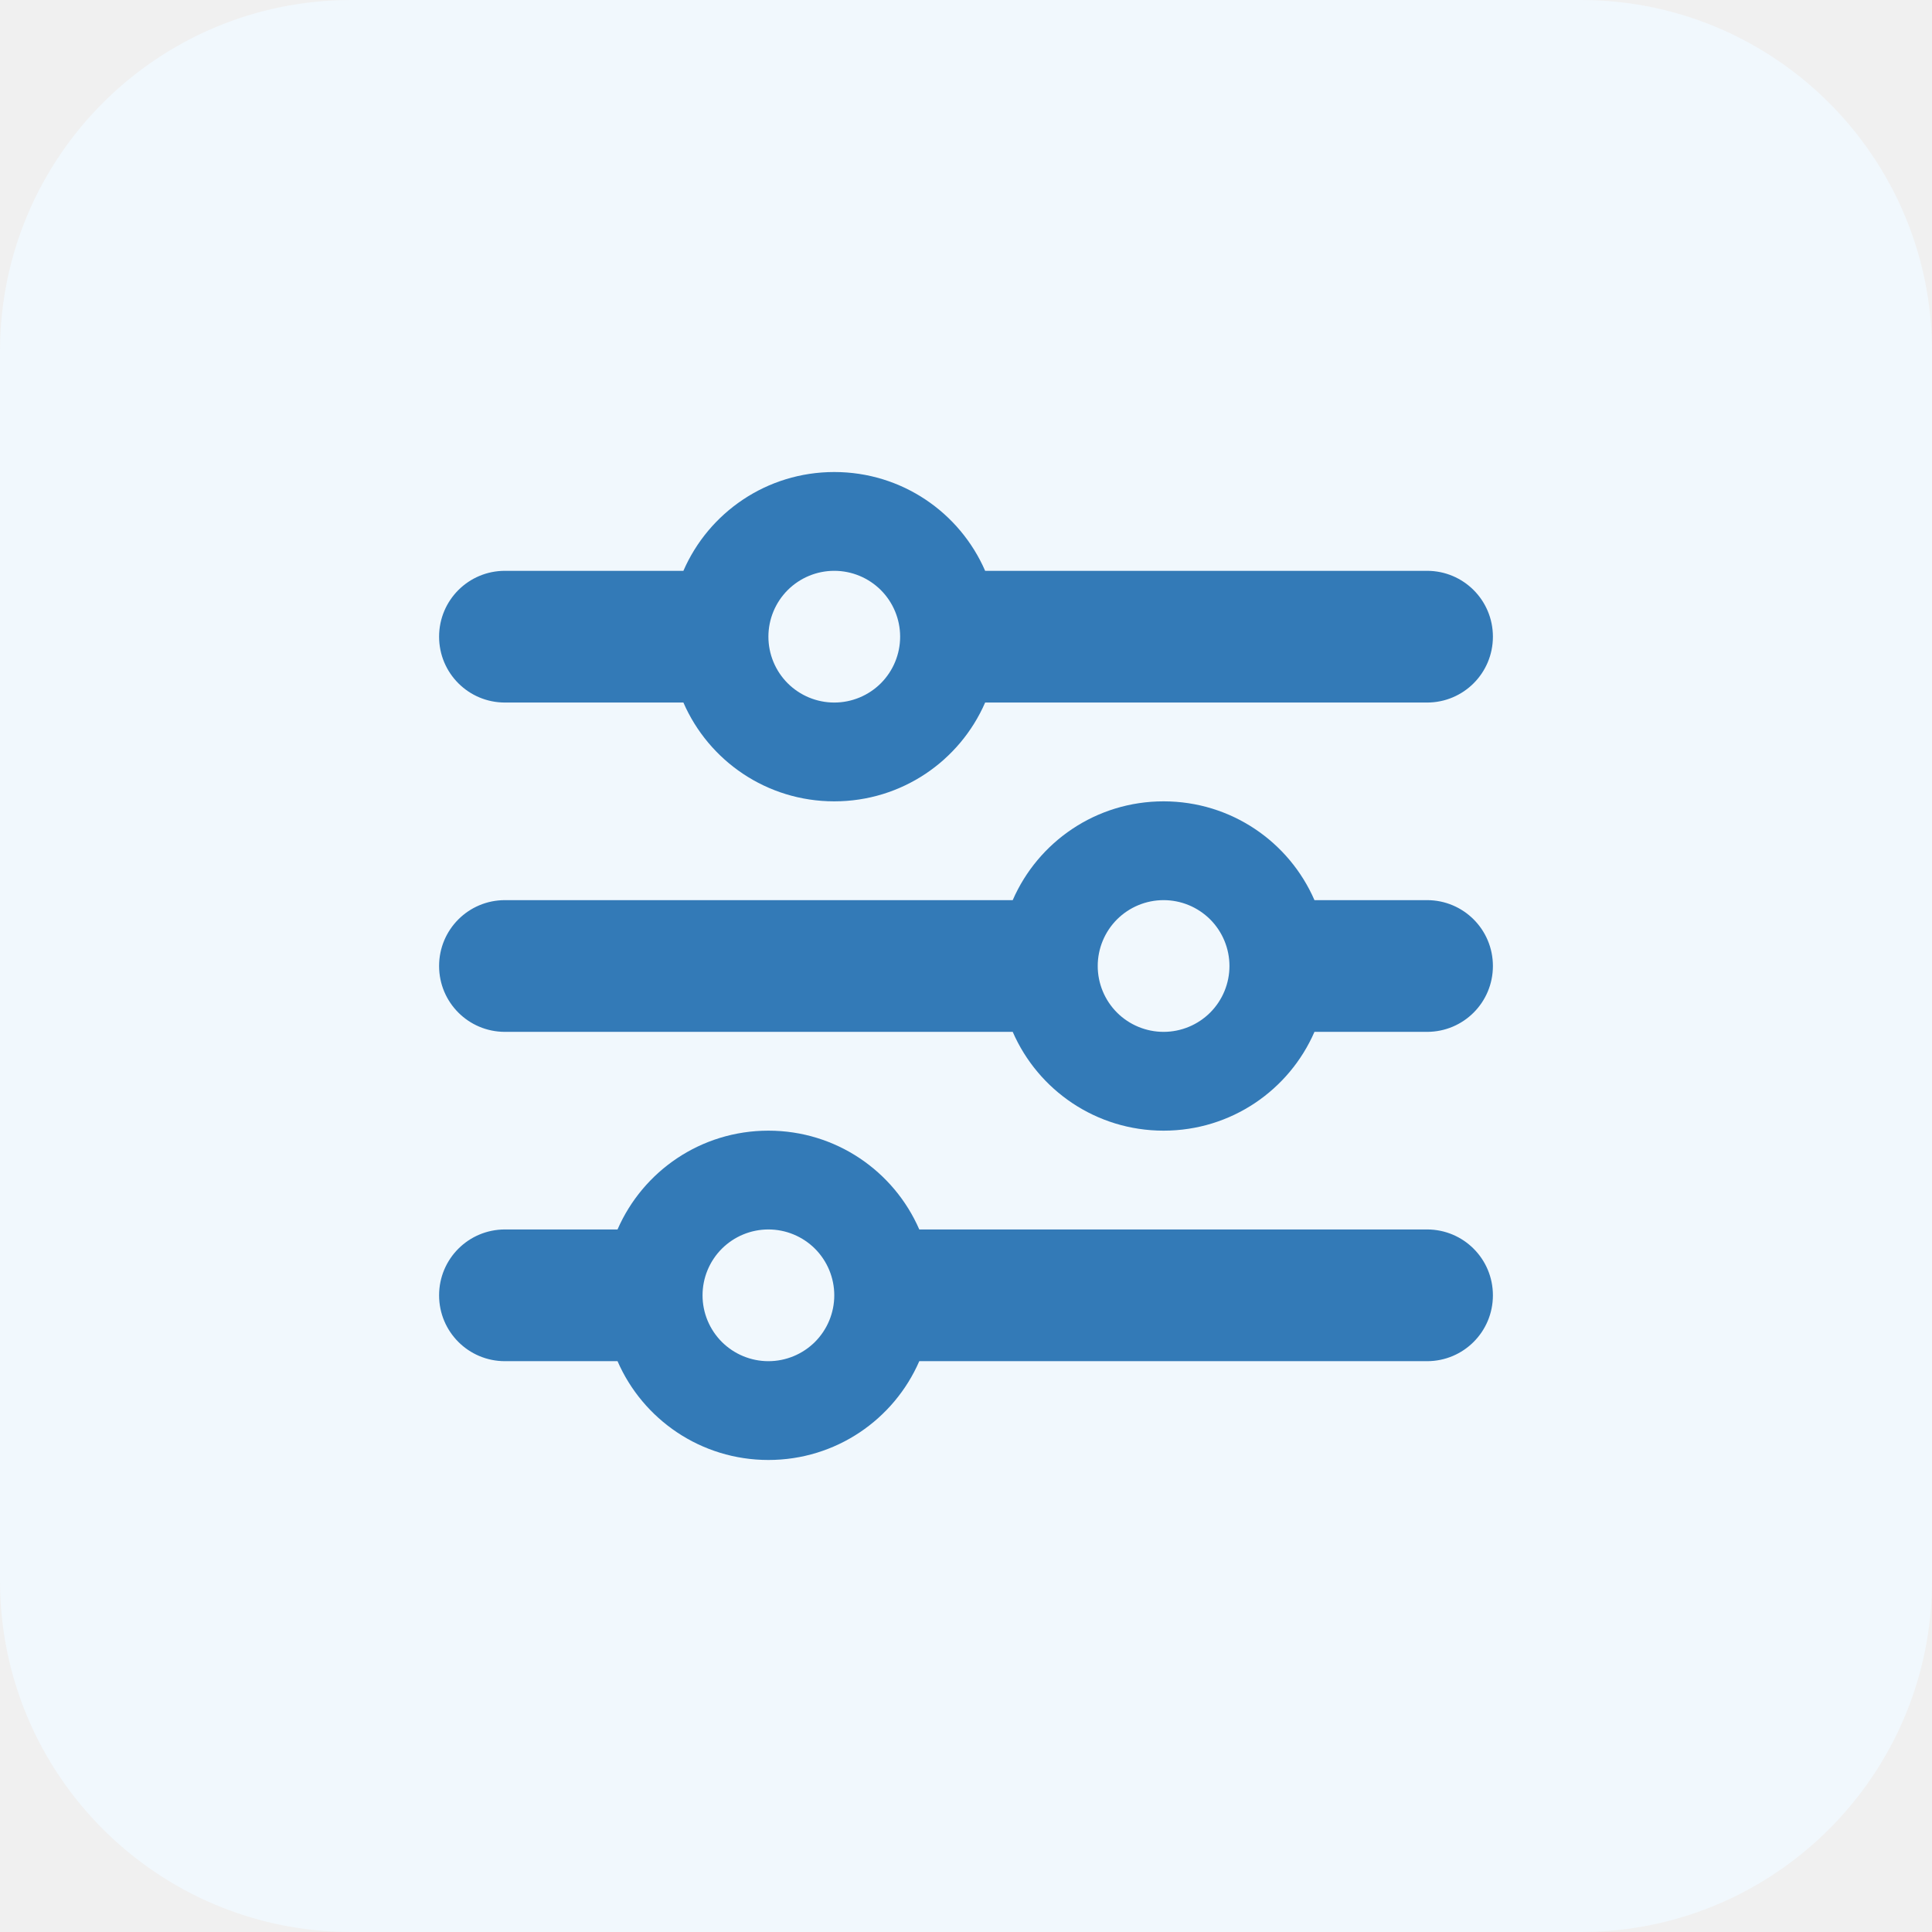
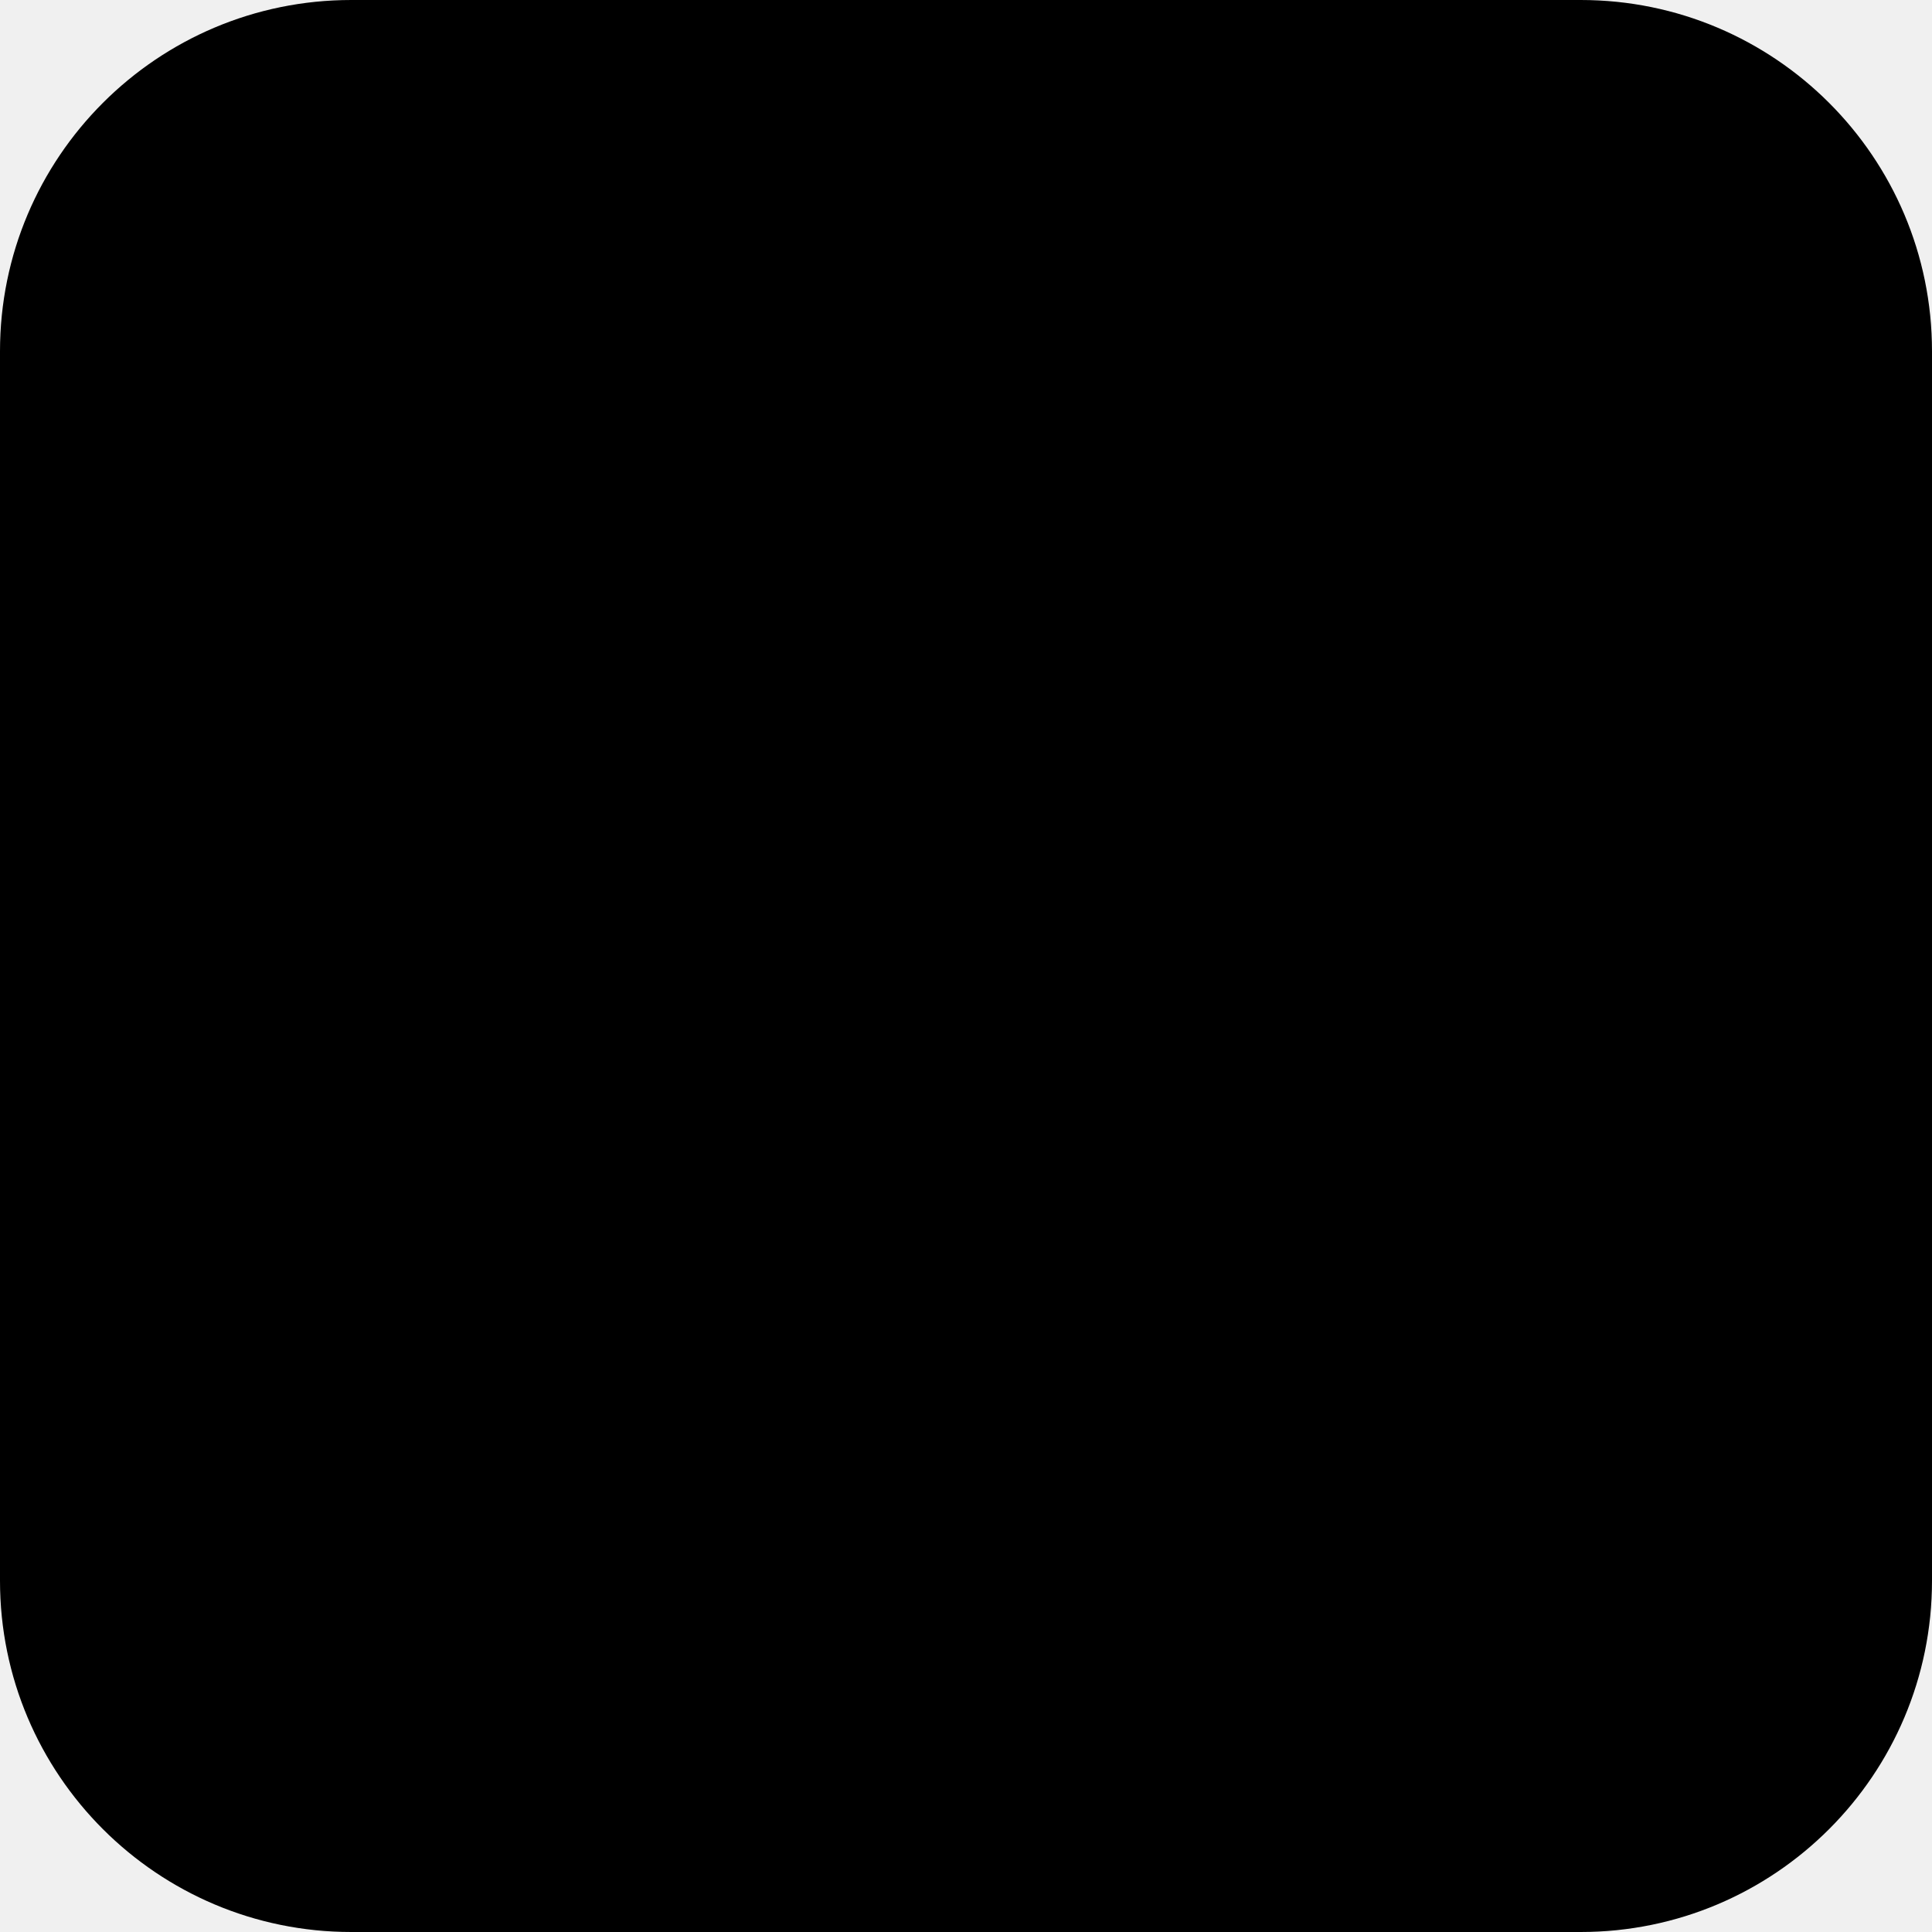
- <svg xmlns="http://www.w3.org/2000/svg" width="44" height="44" viewBox="0 0 44 44" fill="none">
-   <rect width="44" height="44" rx="8" fill="#F1F8FD" />
-   <g clip-path="url(#clip0_52_11472)">
-     <path d="M10 29.5C10 30.33 10.67 31 11.5 31H14.064C14.641 32.327 15.963 33.25 17.5 33.25C19.038 33.25 20.359 32.327 20.936 31H32.5C33.33 31 34 30.33 34 29.5C34 28.67 33.33 28 32.5 28H20.936C20.359 26.673 19.038 25.75 17.5 25.75C15.963 25.75 14.641 26.673 14.064 28H11.5C10.67 28 10 28.67 10 29.5ZM16 29.5C16 29.102 16.158 28.721 16.439 28.439C16.721 28.158 17.102 28 17.5 28C17.898 28 18.279 28.158 18.561 28.439C18.842 28.721 19 29.102 19 29.5C19 29.898 18.842 30.279 18.561 30.561C18.279 30.842 17.898 31 17.5 31C17.102 31 16.721 30.842 16.439 30.561C16.158 30.279 16 29.898 16 29.5ZM25 22C25 21.602 25.158 21.221 25.439 20.939C25.721 20.658 26.102 20.5 26.5 20.5C26.898 20.5 27.279 20.658 27.561 20.939C27.842 21.221 28 21.602 28 22C28 22.398 27.842 22.779 27.561 23.061C27.279 23.342 26.898 23.5 26.5 23.5C26.102 23.5 25.721 23.342 25.439 23.061C25.158 22.779 25 22.398 25 22ZM26.5 18.25C24.962 18.25 23.641 19.173 23.064 20.5H11.5C10.67 20.5 10 21.17 10 22C10 22.83 10.67 23.5 11.5 23.5H23.064C23.641 24.827 24.962 25.75 26.5 25.75C28.038 25.75 29.359 24.827 29.936 23.5H32.5C33.33 23.5 34 22.83 34 22C34 21.17 33.33 20.5 32.5 20.5H29.936C29.359 19.173 28.038 18.25 26.5 18.25ZM19 16C18.602 16 18.221 15.842 17.939 15.561C17.658 15.279 17.5 14.898 17.5 14.5C17.5 14.102 17.658 13.721 17.939 13.439C18.221 13.158 18.602 13 19 13C19.398 13 19.779 13.158 20.061 13.439C20.342 13.721 20.5 14.102 20.5 14.5C20.5 14.898 20.342 15.279 20.061 15.561C19.779 15.842 19.398 16 19 16ZM22.436 13C21.859 11.673 20.538 10.75 19 10.75C17.462 10.75 16.141 11.673 15.564 13H11.5C10.67 13 10 13.67 10 14.5C10 15.33 10.67 16 11.5 16H15.564C16.141 17.327 17.462 18.25 19 18.25C20.538 18.25 21.859 17.327 22.436 16H32.5C33.33 16 34 15.33 34 14.5C34 13.67 33.33 13 32.5 13H22.436Z" fill="#337AB7" />
-   </g>
-   <defs>
-     <clipPath id="clip0_52_11472">
-       <rect width="24" height="24" fill="white" transform="translate(10 10)" />
-     </clipPath>
-   </defs>
+ <svg xmlns="http://www.w3.org/2000/svg" width="44" height="44" viewBox="0 0 44 44">
+   <defs />
+   <path d="M8,0 L36,0 A8 8 0 0 1 44,8 L44,36 A8 8 0 0 1 36,44 L8,44 A8 8 0 0 1 0,36 L0,8 A8 8 0 0 1 8,0 Z" />
+   <path d="M10,29.5 C10,28.67 10.67,28 11.5,28 L14.064,28 C14.641,26.673 15.962,25.75 17.5,25.75 C19.038,25.75 20.359,26.673 20.936,28 L32.5,28 C33.33,28 34,28.67 34,29.5 C34,30.33 33.33,31 32.5,31 L20.936,31 C20.359,32.327 19.038,33.25 17.5,33.25 C15.962,33.25 14.641,32.327 14.064,31 L11.5,31 C10.67,31 10,30.33 10,29.5 Z M22.436,13 L32.5,13 C33.33,13 34,13.67 34,14.5 C34,15.33 33.33,16 32.5,16 L22.436,16 C21.859,17.327 20.538,18.25 19,18.25 C17.462,18.25 16.141,17.327 15.564,16 L11.5,16 C10.67,16 10,15.33 10,14.5 C10,13.67 10.67,13 11.5,13 L15.564,13 C16.141,11.673 17.462,10.75 19,10.75 C20.538,10.75 21.859,11.673 22.436,13 Z M26.5,18.25 C28.038,18.25 29.359,19.173 29.936,20.5 L32.5,20.5 C33.33,20.5 34,21.17 34,22 C34,22.83 33.33,23.5 32.5,23.5 L29.936,23.5 C29.359,24.827 28.038,25.75 26.5,25.75 C24.962,25.75 23.641,24.827 23.064,23.5 L11.5,23.5 C10.67,23.5 10,22.83 10,22 C10,21.17 10.67,20.5 11.5,20.5 L23.064,20.5 C23.641,19.173 24.962,18.25 26.5,18.25 Z M19,16 C19.398,16 19.779,15.842 20.061,15.561 C20.342,15.279 20.5,14.898 20.5,14.5 C20.5,14.102 20.342,13.721 20.061,13.439 C19.779,13.158 19.398,13 19,13 C18.602,13 18.221,13.158 17.939,13.439 C17.658,13.721 17.5,14.102 17.5,14.5 C17.5,14.898 17.658,15.279 17.939,15.561 C18.221,15.842 18.602,16 19,16 Z M16,29.5 C16,29.898 16.158,30.279 16.439,30.561 C16.721,30.842 17.102,31 17.5,31 C17.898,31 18.279,30.842 18.561,30.561 C18.842,30.279 19,29.898 19,29.5 C19,29.102 18.842,28.721 18.561,28.439 C18.279,28.158 17.898,28 17.5,28 C17.102,28 16.721,28.158 16.439,28.439 C16.158,28.721 16,29.102 16,29.5 Z M25,22 C25,22.398 25.158,22.779 25.439,23.061 C25.721,23.342 26.102,23.5 26.5,23.5 C26.898,23.5 27.279,23.342 27.561,23.061 C27.842,22.779 28,22.398 28,22 C28,21.602 27.842,21.221 27.561,20.939 C27.279,20.658 26.898,20.5 26.5,20.5 C26.102,20.5 25.721,20.658 25.439,20.939 C25.158,21.221 25,21.602 25,22 Z" />
</svg>
